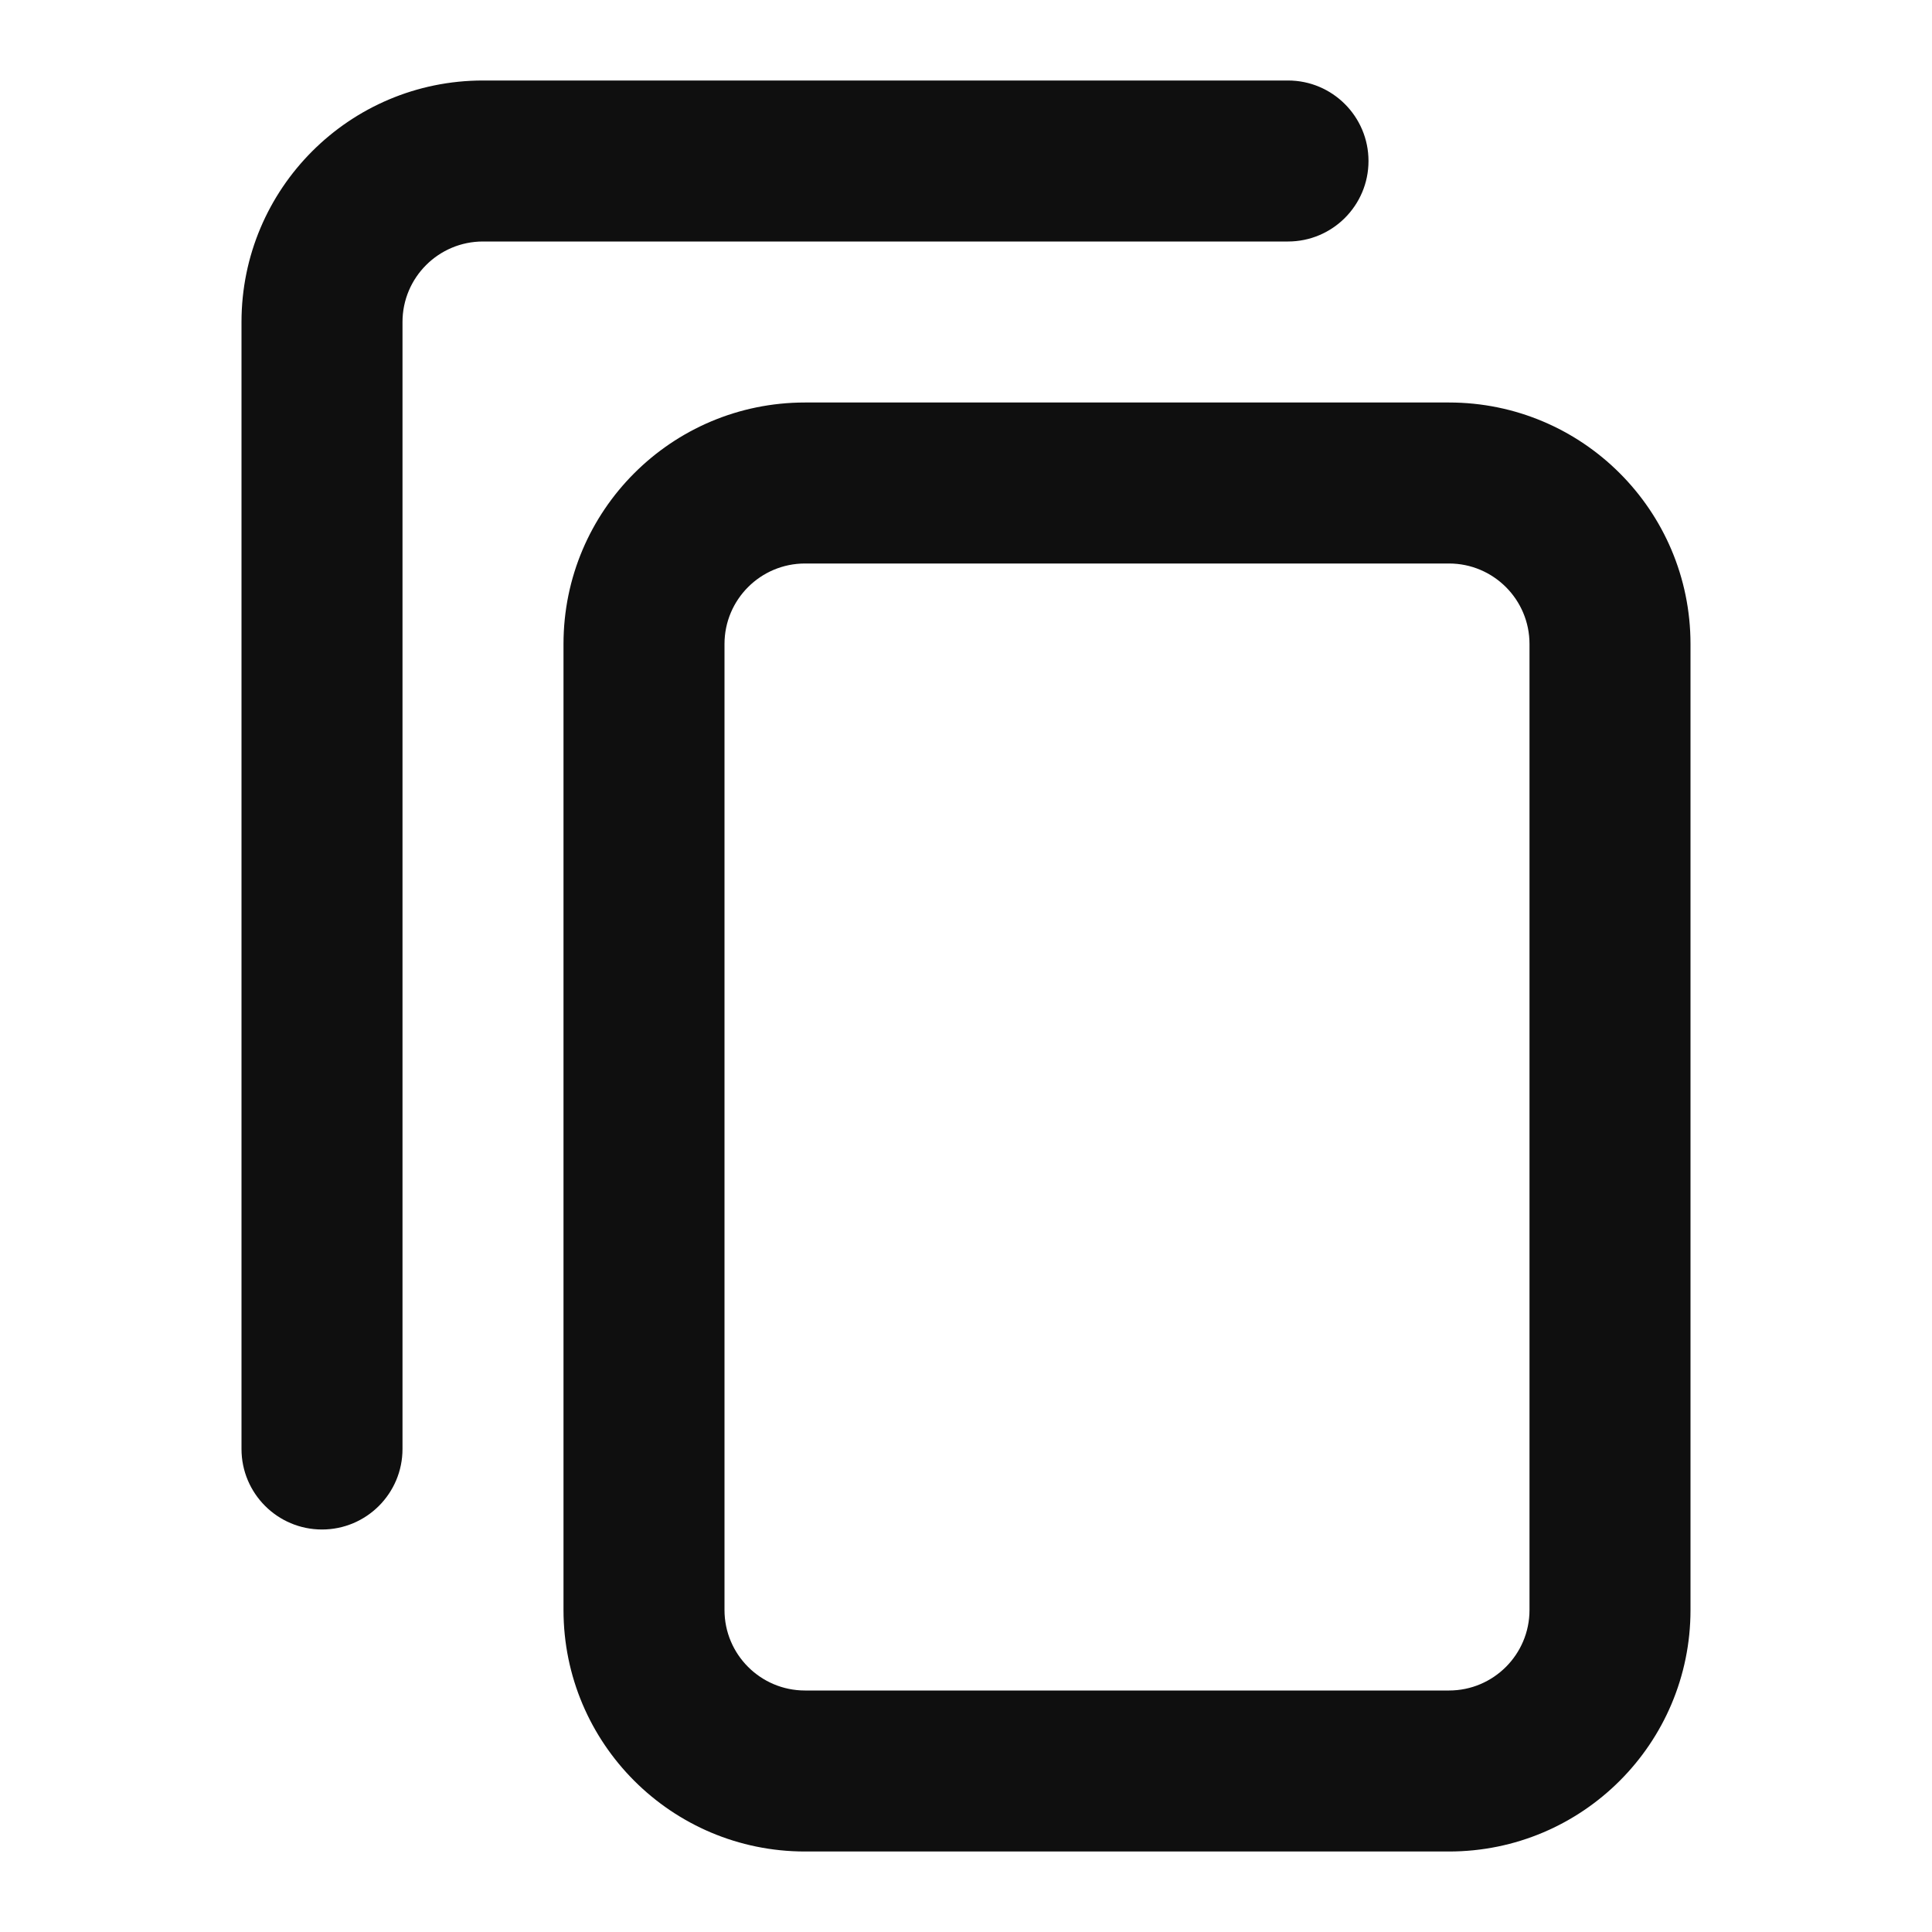
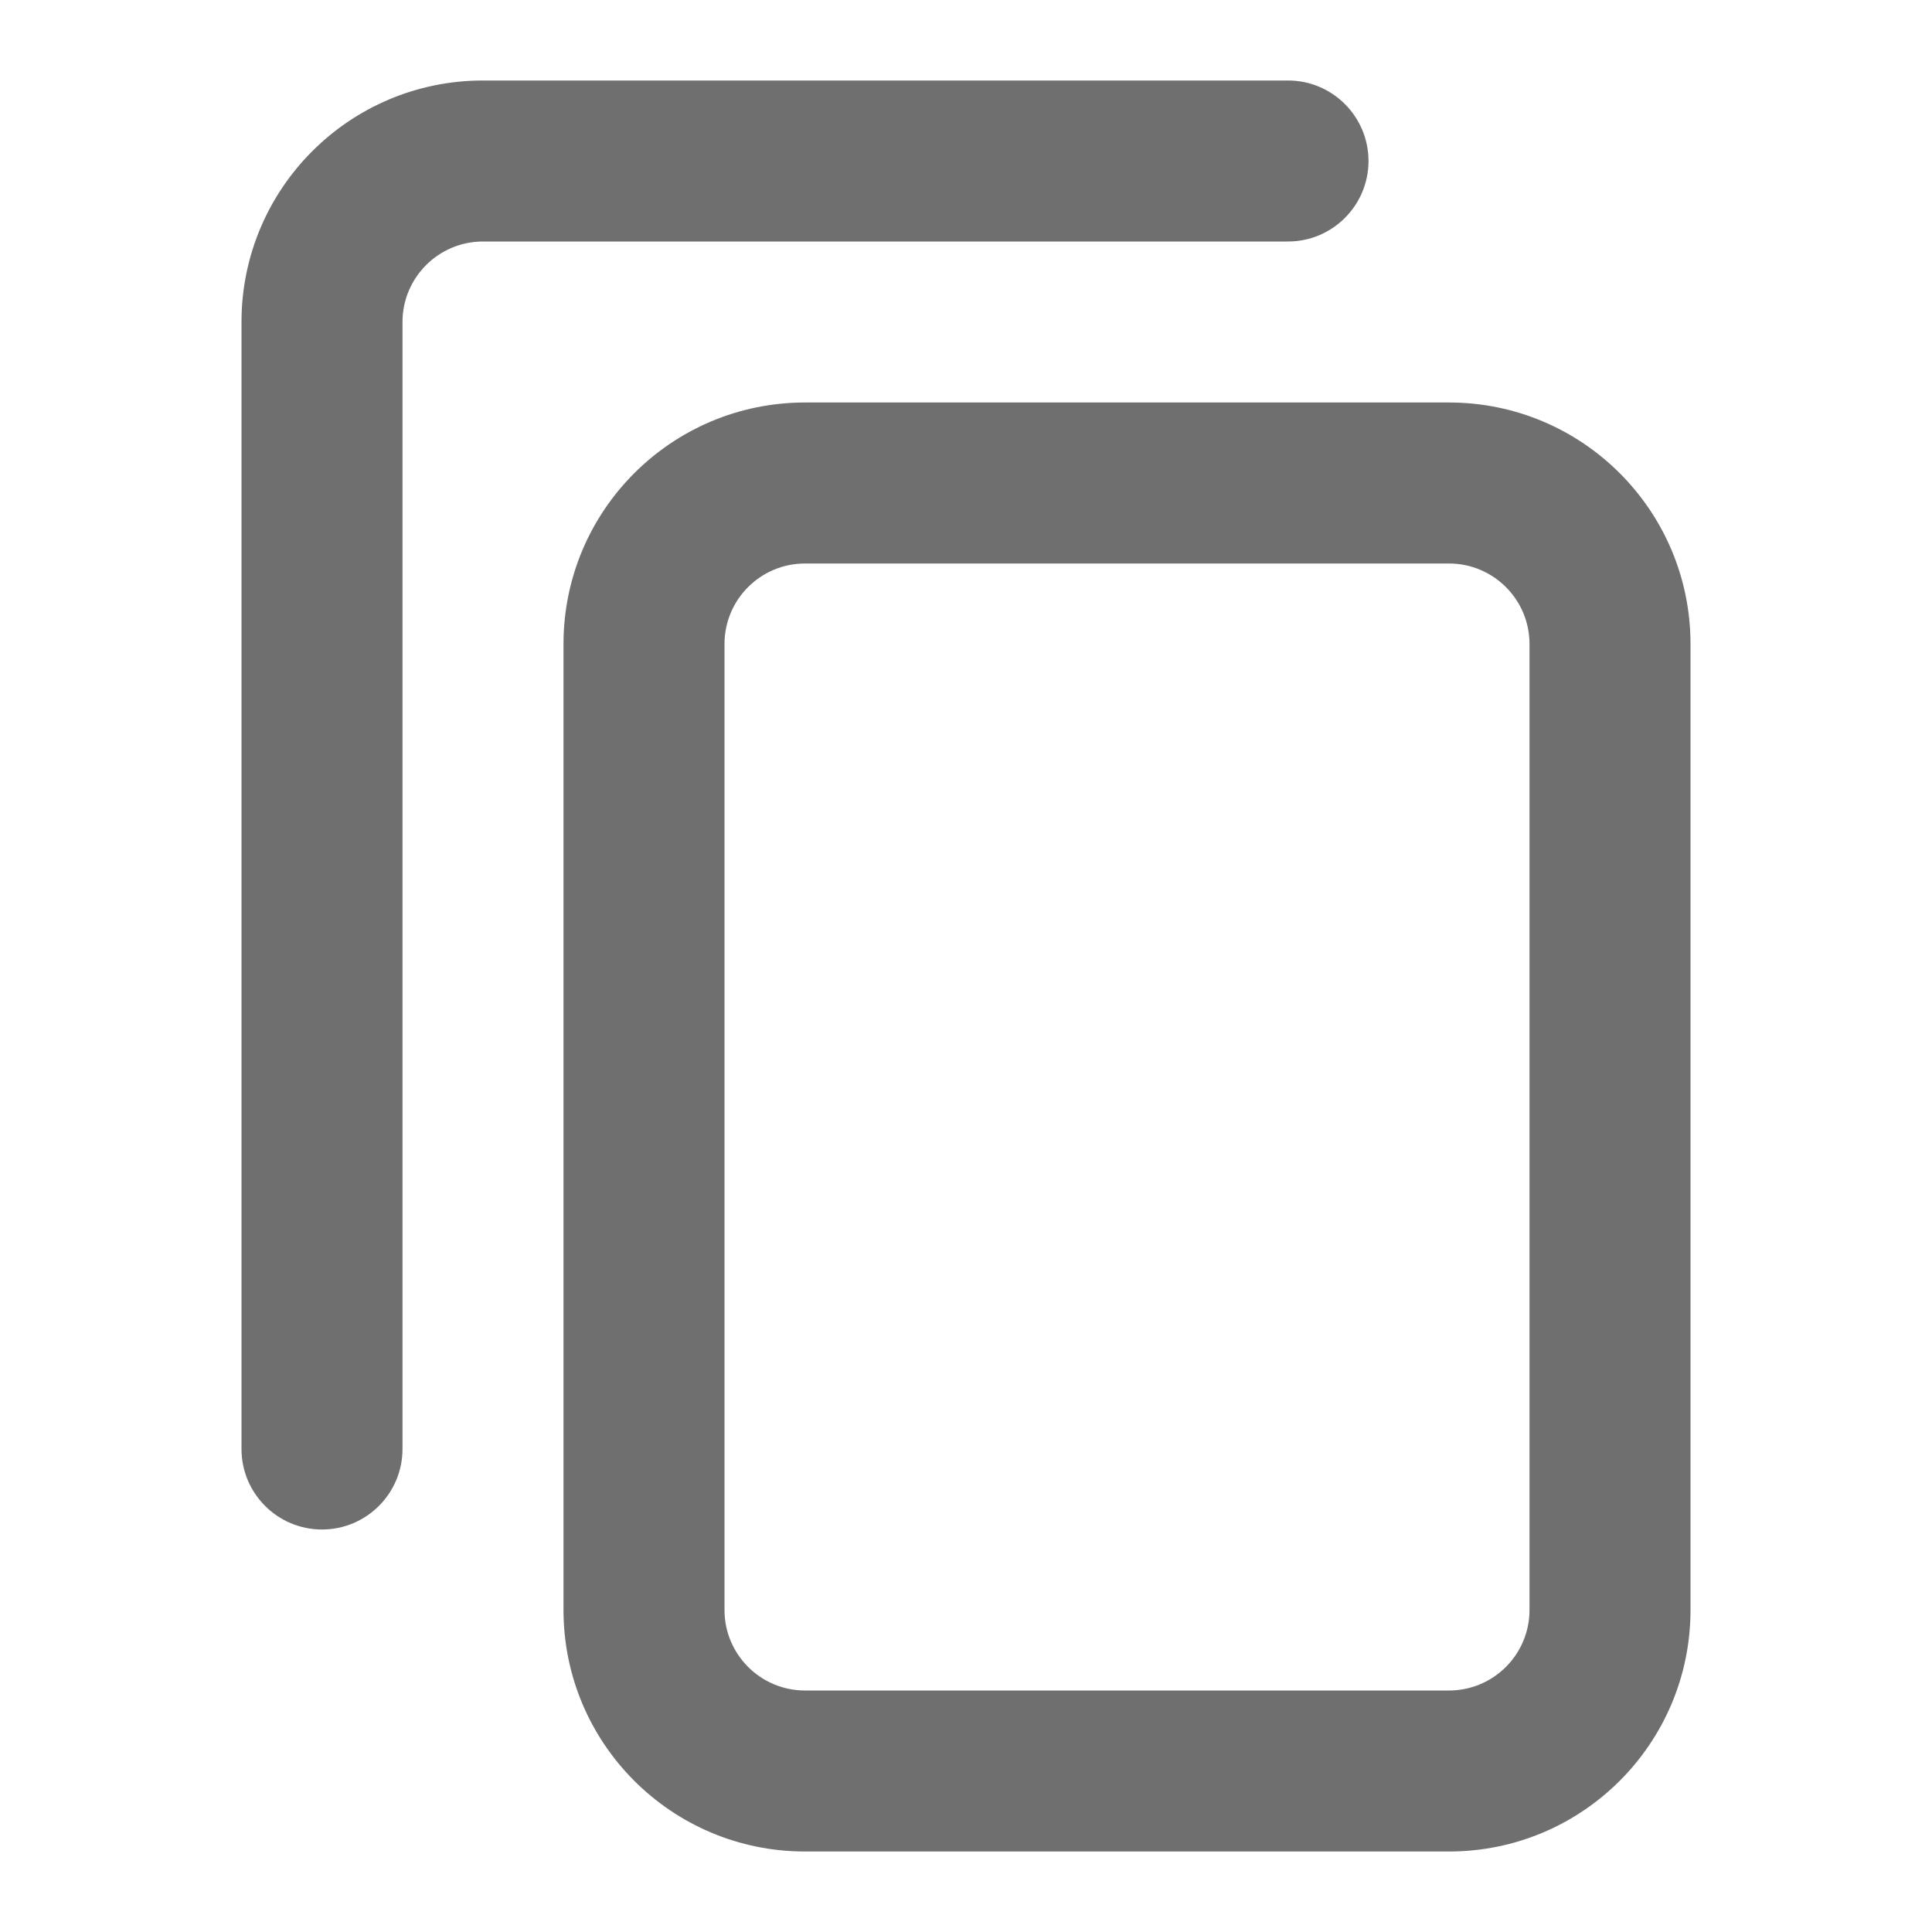
<svg xmlns="http://www.w3.org/2000/svg" width="800px" height="800px" viewBox="0 0 24 24" fill="none">
-   <path fill-rule="evenodd" clip-rule="evenodd" d="M21 8C21 6.343 19.657 5 18 5H10C8.343 5 7 6.343 7 8V20C7 21.657 8.343 23 10 23H18C19.657 23 21 21.657 21 20V8ZM19 8C19 7.448 18.552 7 18 7H10C9.448 7 9 7.448 9 8V20C9 20.552 9.448 21 10 21H18C18.552 21 19 20.552 19 20V8Z" fill="#0F0F0F" />
-   <path d="M6 3H16C16.552 3 17 2.552 17 2C17 1.448 16.552 1 16 1H6C4.343 1 3 2.343 3 4V18C3 18.552 3.448 19 4 19C4.552 19 5 18.552 5 18V4C5 3.448 5.448 3 6 3Z" fill="#0F0F0F" />
+   <path fill-rule="evenodd" clip-rule="evenodd" d="M21 8C21 6.343 19.657 5 18 5H10C8.343 5 7 6.343 7 8V20C7 21.657 8.343 23 10 23H18C19.657 23 21 21.657 21 20V8ZM19 8C19 7.448 18.552 7 18 7H10C9.448 7 9 7.448 9 8V20C9 20.552 9.448 21 10 21H18C18.552 21 19 20.552 19 20V8Z" fill="#6F6F6F" />
+   <path d="M6 3H16C16.552 3 17 2.552 17 2C17 1.448 16.552 1 16 1H6C4.343 1 3 2.343 3 4V18C3 18.552 3.448 19 4 19C4.552 19 5 18.552 5 18V4C5 3.448 5.448 3 6 3Z" fill="#6F6F6F" />
</svg>
